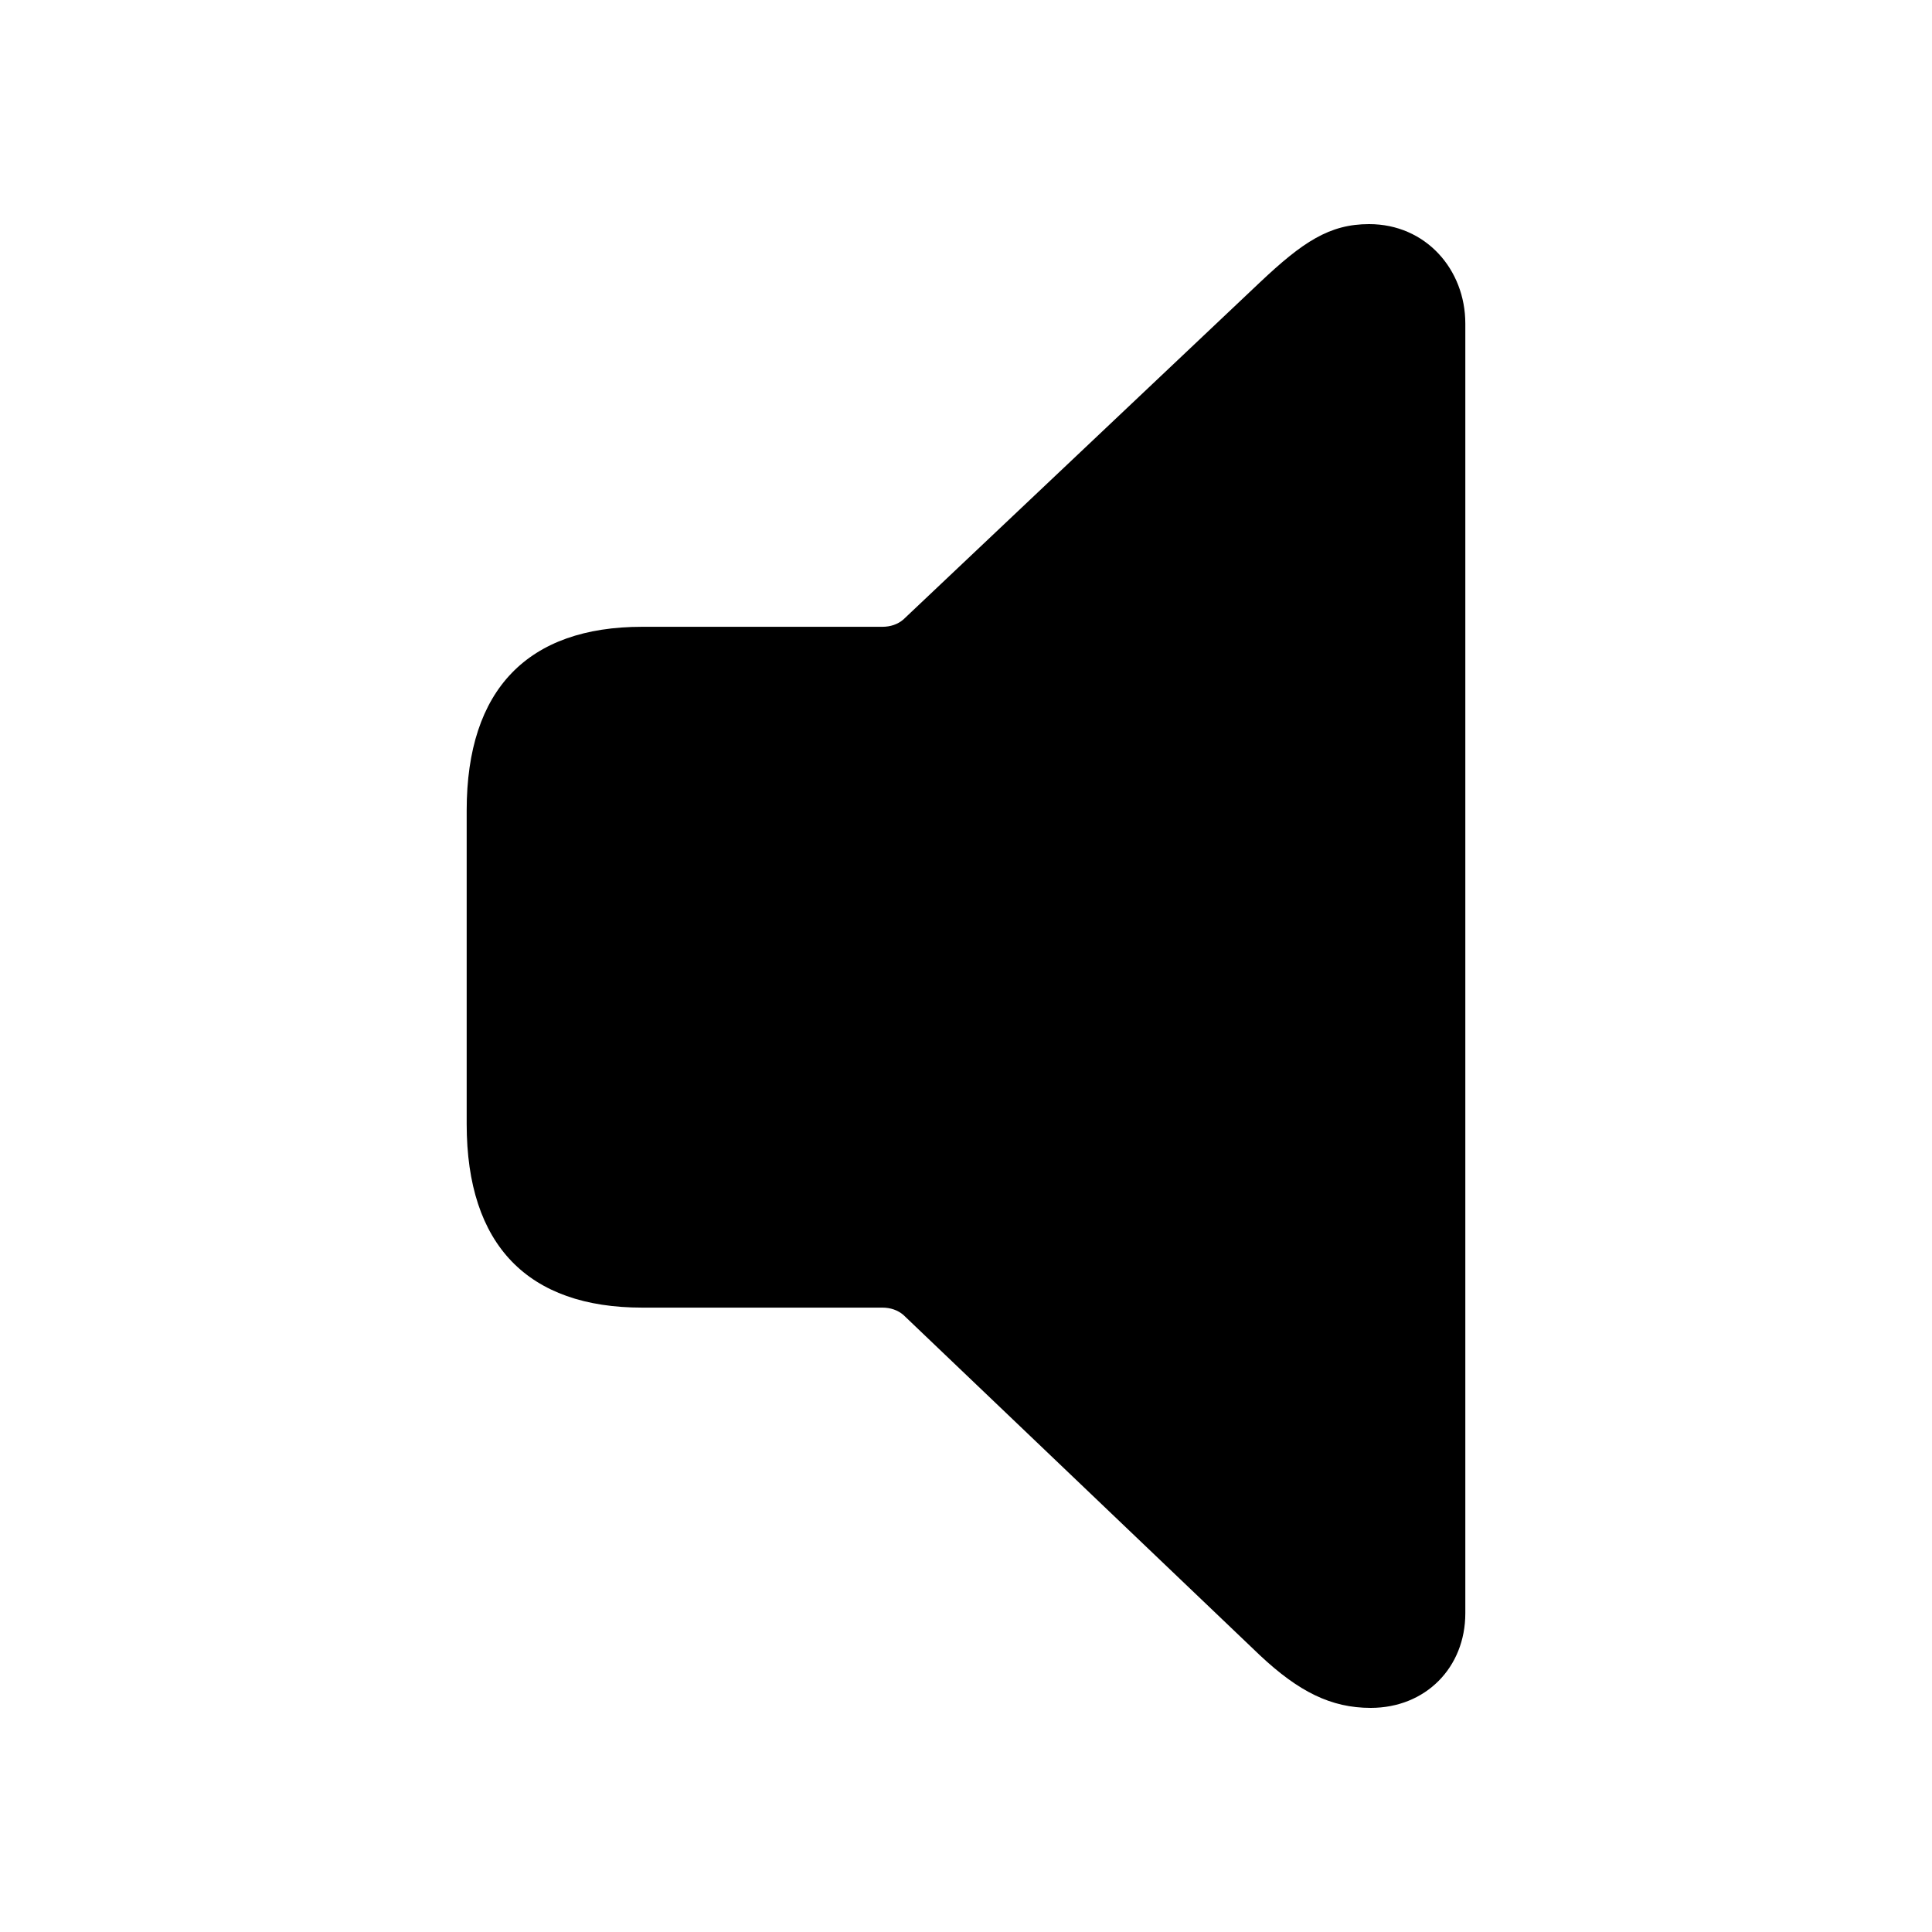
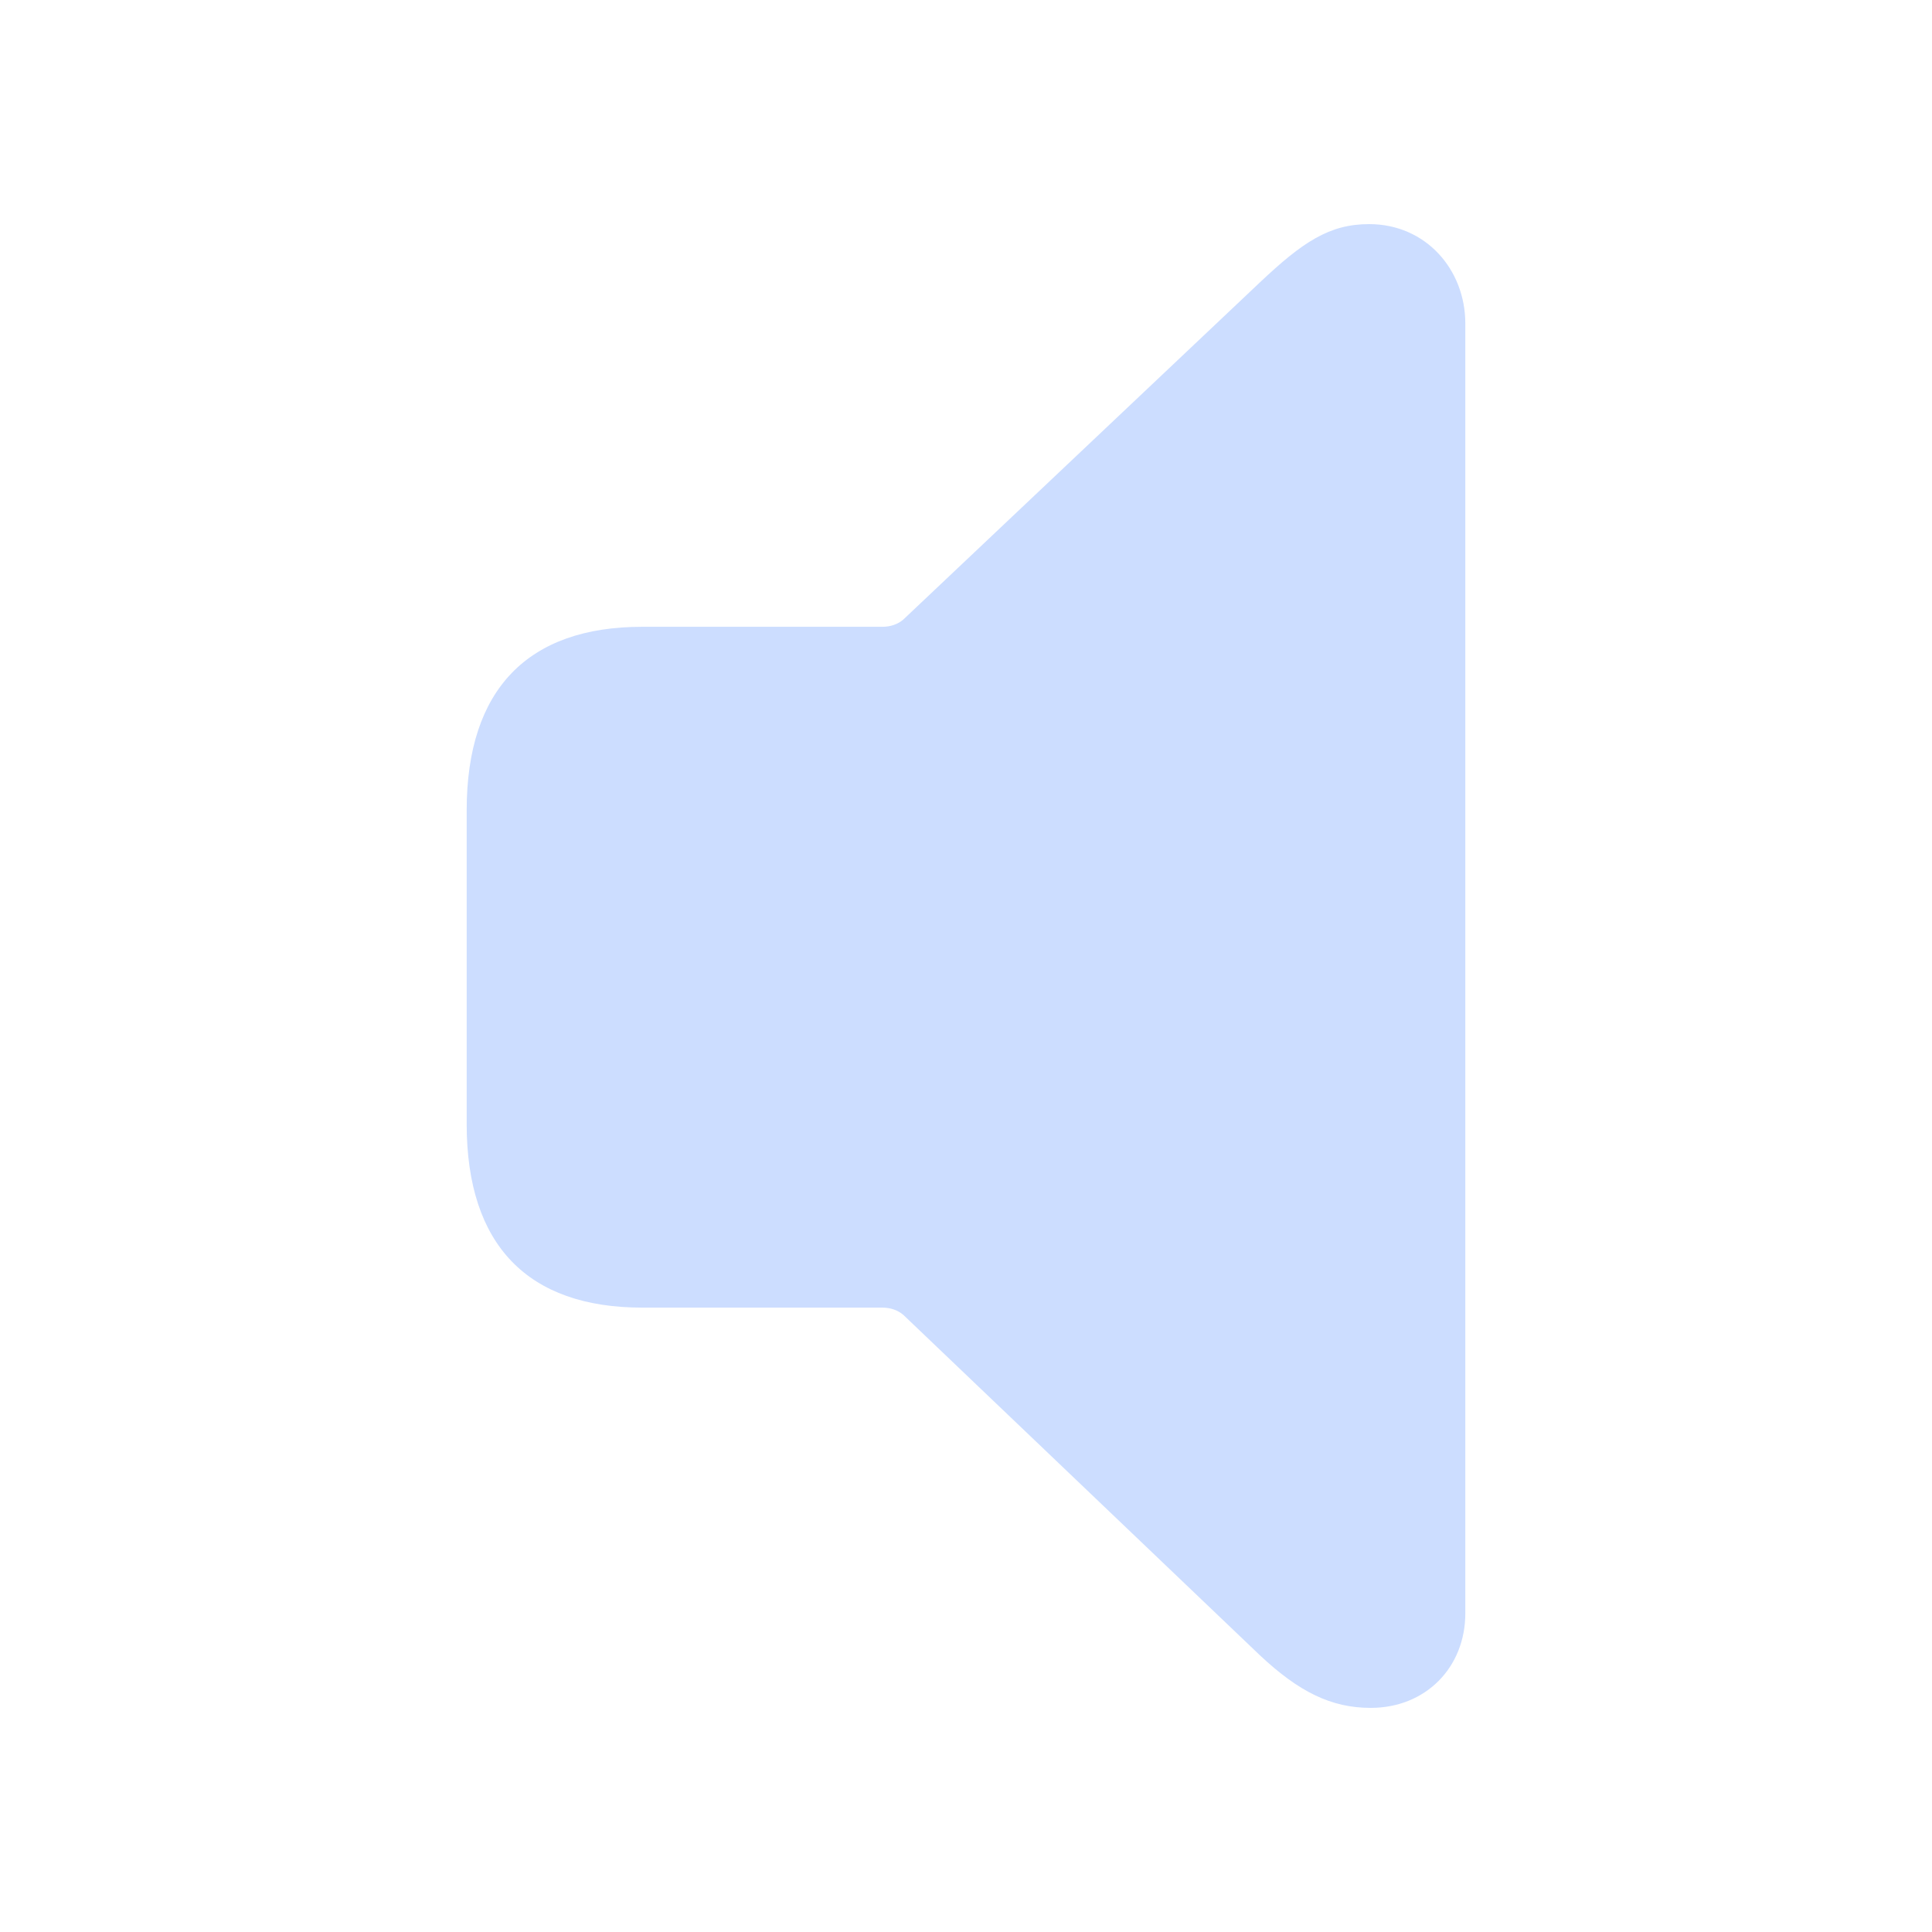
- <svg xmlns="http://www.w3.org/2000/svg" fill="#000000" width="120px" height="120px" viewBox="0 0 56 56">
+ <svg fill="#CCDDFF" width="120px" height="120px" viewBox="0 0 56 56">
  <path d="M 39.73 49.504 C 41.324 49.504 42.473 48.332 42.473 46.762 L 42.473 9.379 C 42.473 7.809 41.324 6.496 39.684 6.496 C 38.535 6.496 37.762 7.012 36.52 8.184 L 26.184 17.957 C 26.02 18.098 25.809 18.168 25.574 18.168 L 18.613 18.168 C 15.309 18.168 13.527 19.973 13.527 23.488 L 13.527 32.582 C 13.527 36.098 15.309 37.902 18.613 37.902 L 25.574 37.902 C 25.809 37.902 26.02 37.973 26.184 38.113 L 36.52 47.98 C 37.645 49.035 38.582 49.504 39.73 49.504 Z" />
</svg>
